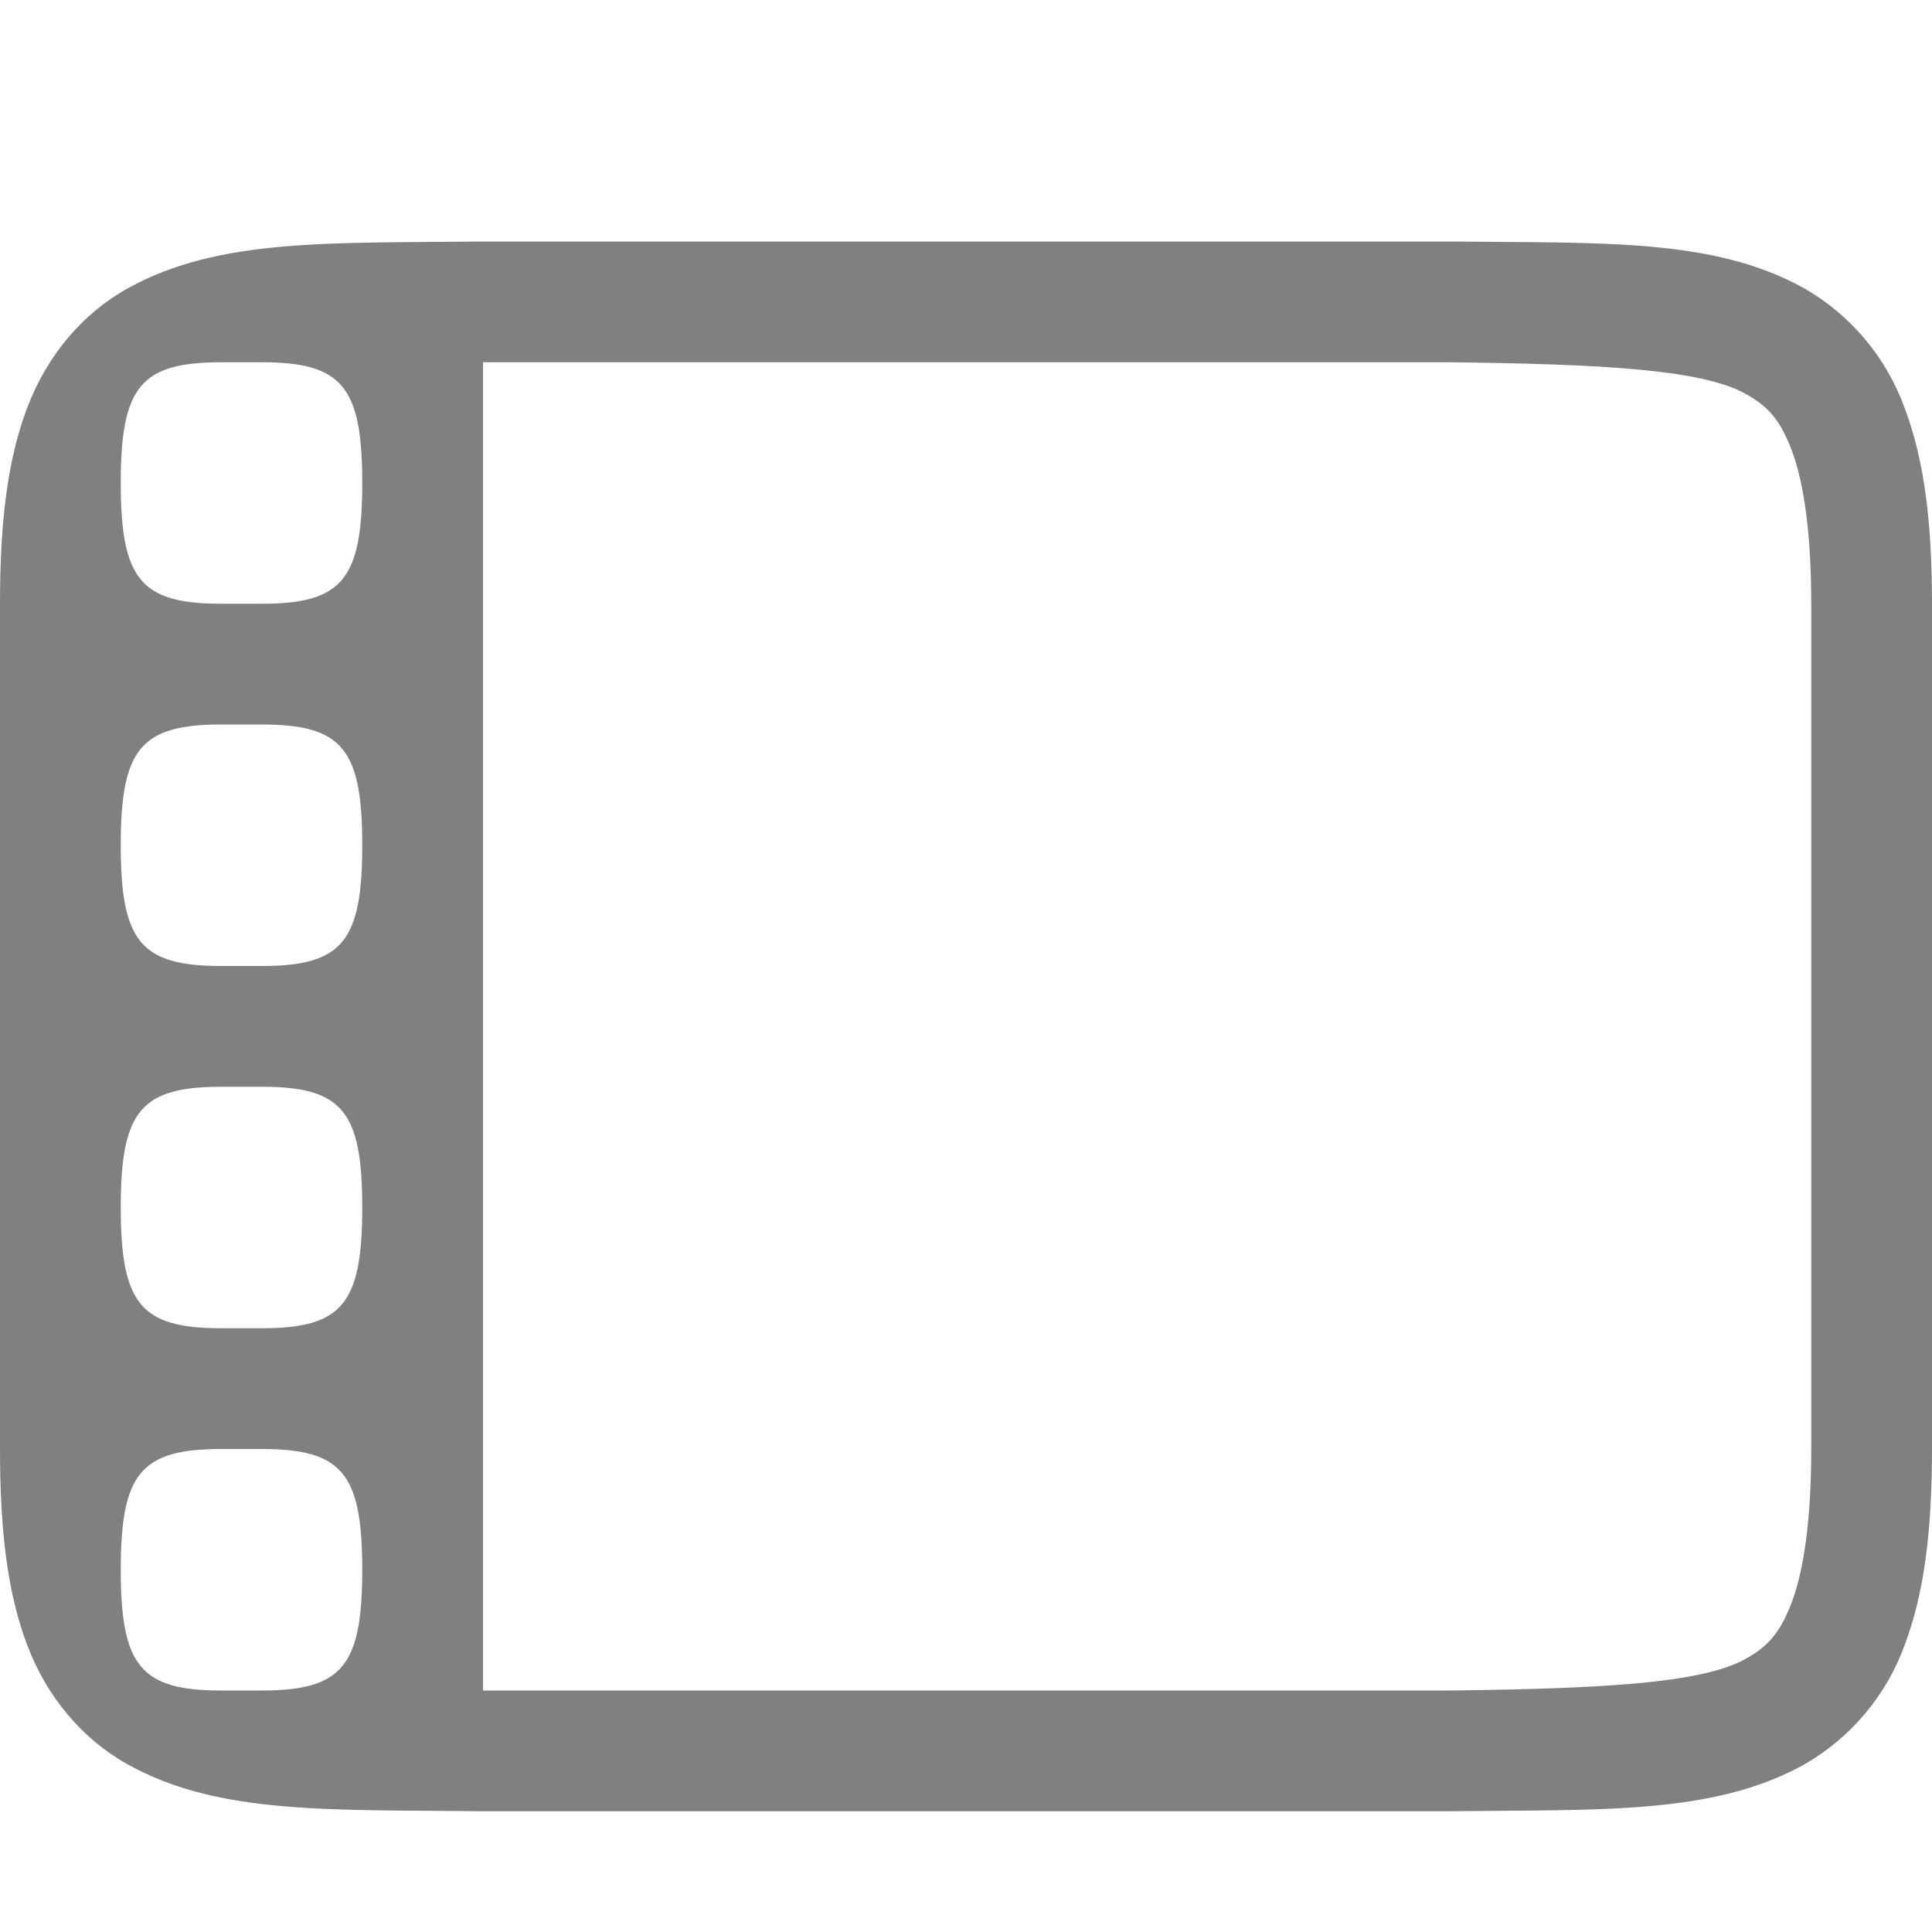
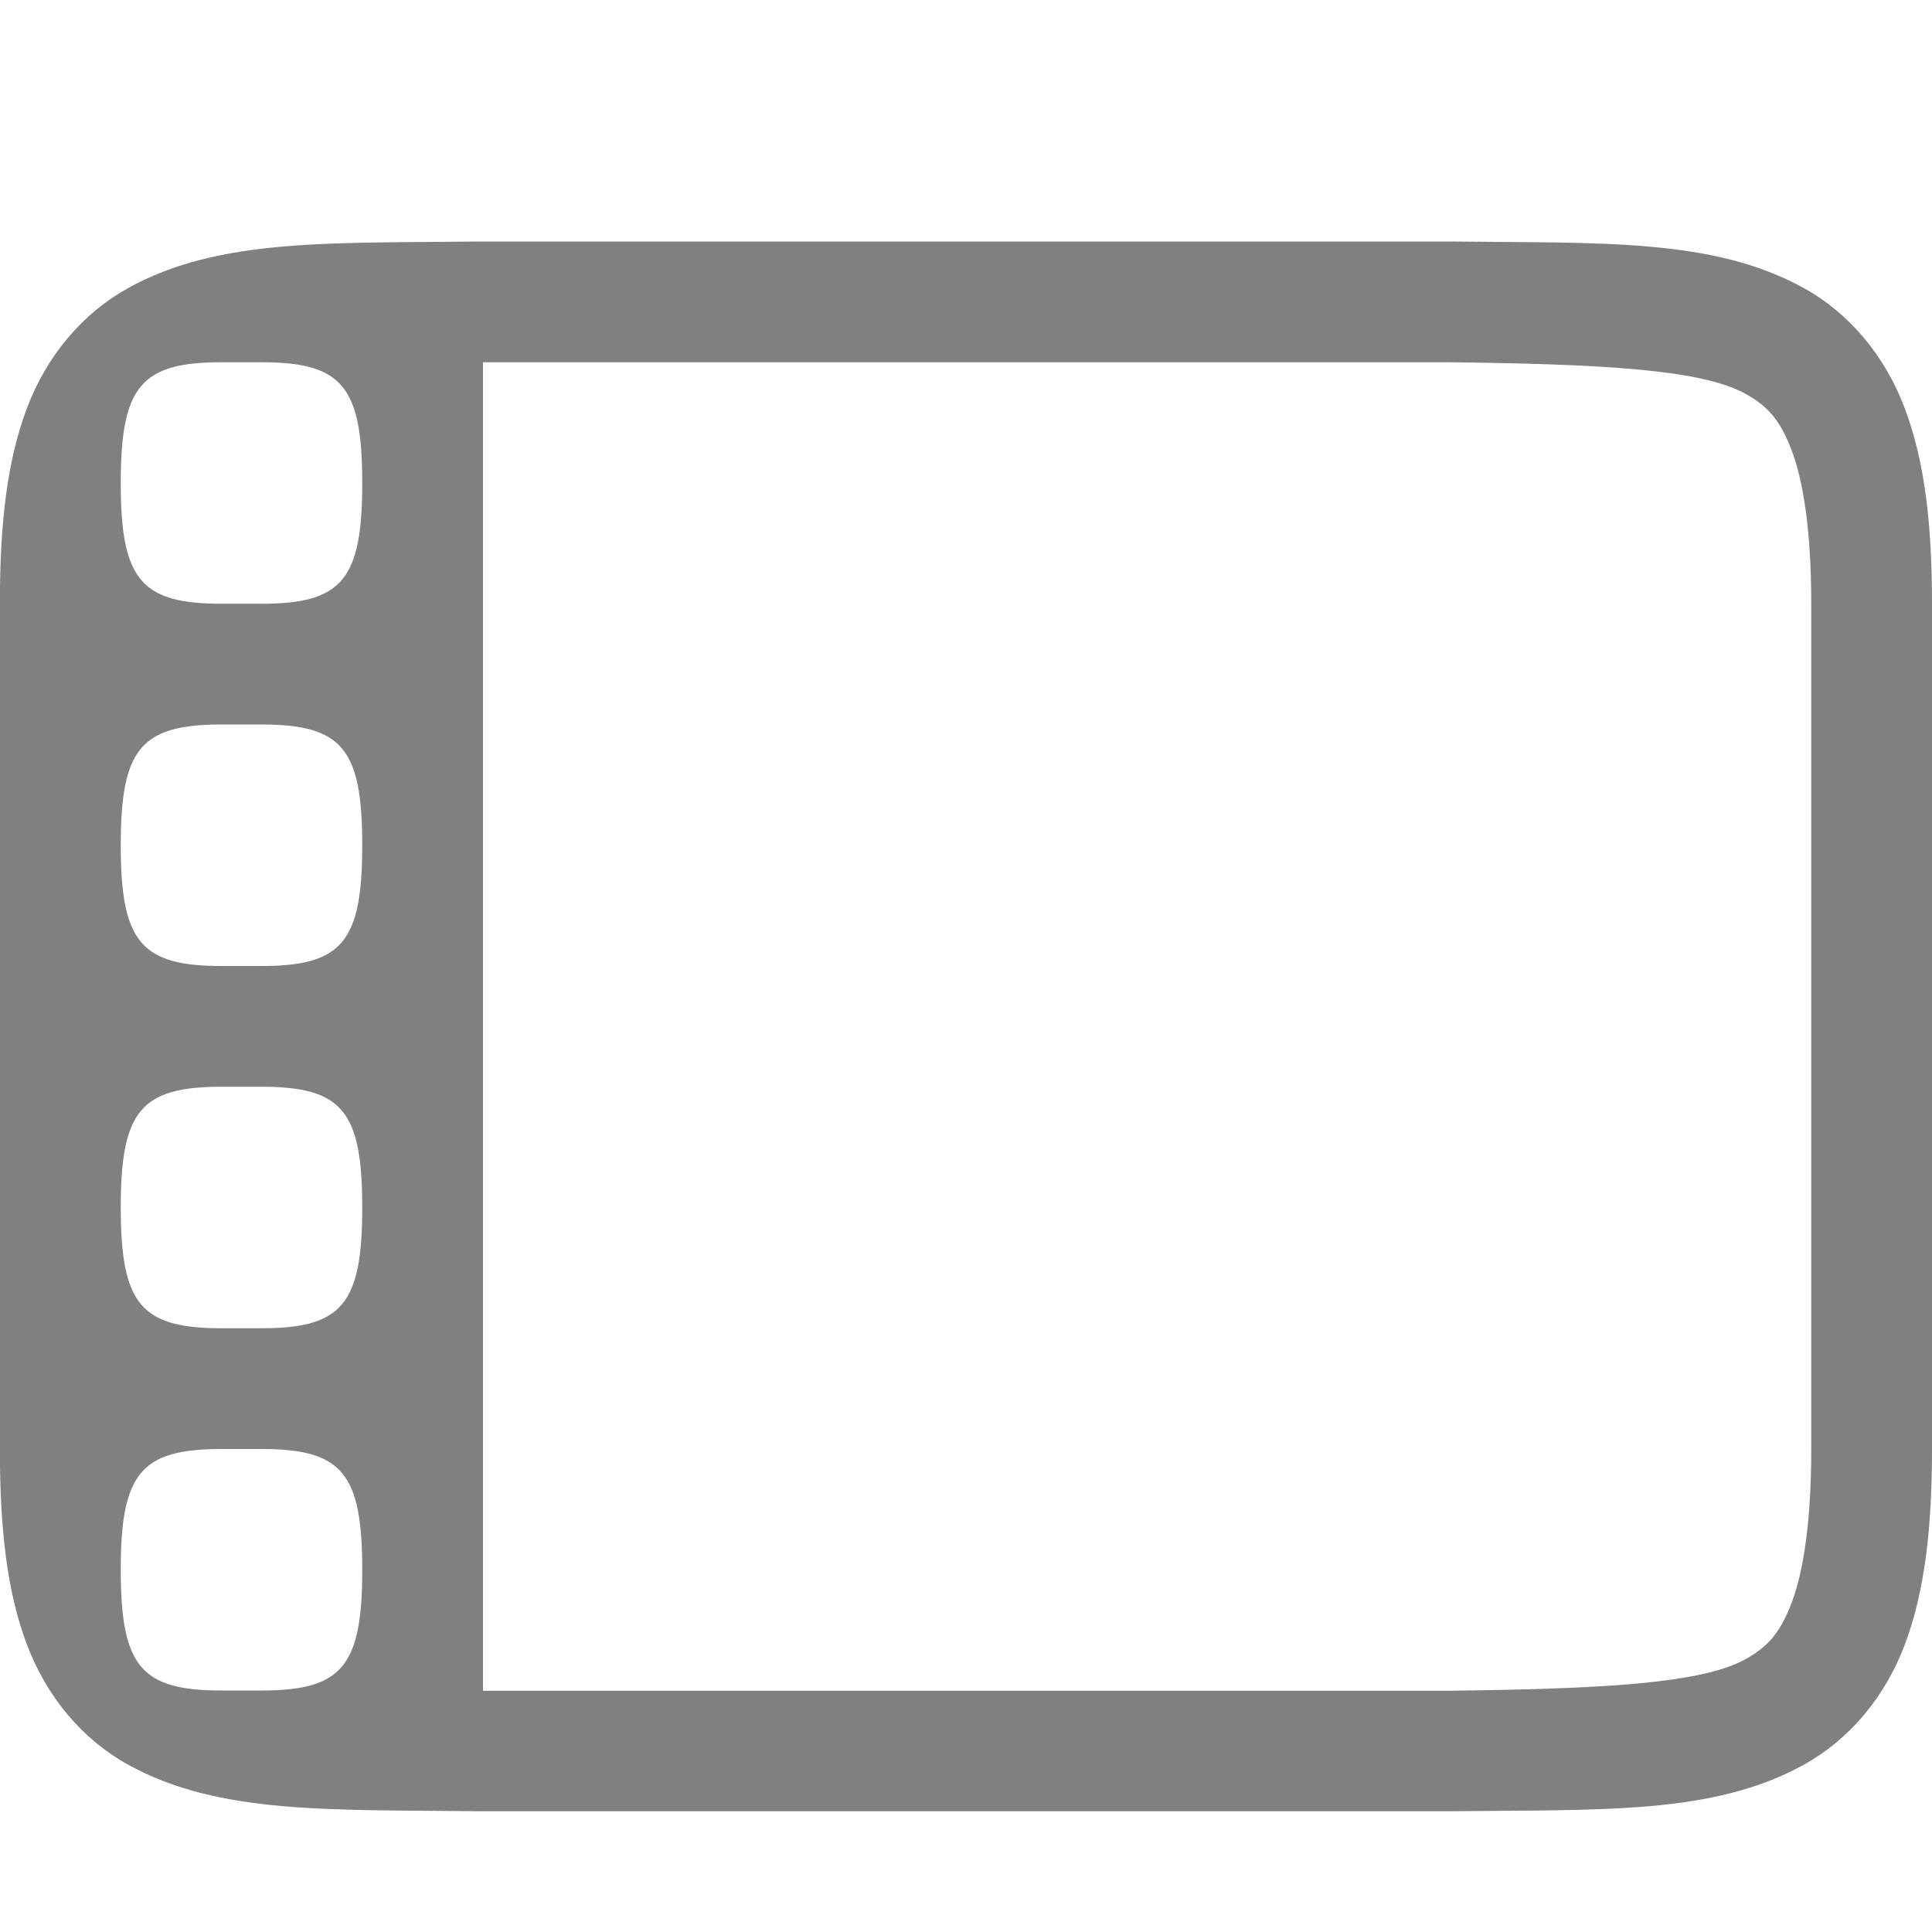
<svg xmlns="http://www.w3.org/2000/svg" height="16" width="16">
-   <path d="m3.994 2c-1.258.015-2.179-.03-2.931.385-.377.207-.676.56-.84.998-.165.437-.223.96-.223 1.617v7c0 .658.058 1.179.223 1.617.164.439.463.79.84.998.752.416 1.673.37 2.931.385h8.012c1.258-.015 2.179.03 2.932-.385a1.88 1.88 0 0 0 .838-.998c.164-.438.224-.96.224-1.617v-7c0-.658-.06-1.179-.225-1.617a1.88 1.88 0 0 0 -.838-.998c-.752-.416-1.673-.37-2.931-.385h-8.01zm.006 1h8c1.26.015 2.087.058 2.453.26.184.1.29.214.387.474s.16.674.16 1.266v7c0 .592-.063 1.006-.16 1.266-.098.26-.203.373-.387.474-.366.202-1.193.245-2.453.26h-8zm-2.166 0h.332c.667 0 .834.2.834 1s-.167 1-.834 1h-.332c-.667 0-.834-.2-.834-1s.167-1 .834-1zm0 3h.332c.667 0 .834.2.834 1s-.167 1-.834 1h-.332c-.667 0-.834-.2-.834-1s.167-1 .834-1zm0 3h.332c.667 0 .834.2.834 1s-.167 1-.834 1h-.332c-.667 0-.834-.2-.834-1s.167-1 .834-1zm0 3h.332c.667 0 .834.2.834 1s-.167 1-.834 1h-.332c-.667 0-.834-.2-.834-1s.167-1 .834-1z" fill="#808080" />
+   <path d="m595.994 54c-1.258.015-2.179-.031-2.932.385-.376.208-.675.559-.84.998-.165.439-.223.96-.223 1.617v7c0 .658.058 1.179.223 1.617.165.439.463.79.84.998.753.415 1.673.37 2.932.385h.004 8.004.004c1.258-.015 2.179.031 2.932-.385.376-.208.673-.559.838-.998.164-.439.224-.96.224-1.617v-7c0-.658-.06-1.179-.225-1.617-.165-.439-.461-.79-.838-.998-.753-.415-1.673-.37-2.932-.385h-.004-8.006zm.006 1h8c1.26.015 2.087.058 2.453.26.183.101.289.215.387.475.097.26.16.673.16 1.266v7c0 .592-.063 1.006-.16 1.266-.098.26-.203.373-.387.475-.366.202-1.194.245-2.453.26h-.006-7.994zm-2.166 0h.332c.667 0 .834.2.834 1s-.167 1-.834 1h-.332c-.667 0-.834-.2-.834-1s.167-1 .834-1zm0 3h.332c.667 0 .834.2.834 1s-.167 1-.834 1h-.332c-.667 0-.834-.2-.834-1s.167-1 .834-1zm0 3h.332c.667 0 .834.2.834 1s-.167 1-.834 1h-.332c-.667 0-.834-.2-.834-1s.167-1 .834-1zm0 3h.332c.667 0 .834.2.834 1s-.167 1-.834 1h-.332c-.667 0-.834-.2-.834-1s.167-1 .834-1z" fill="#808080" transform="translate(-592 -52)" />
</svg>
